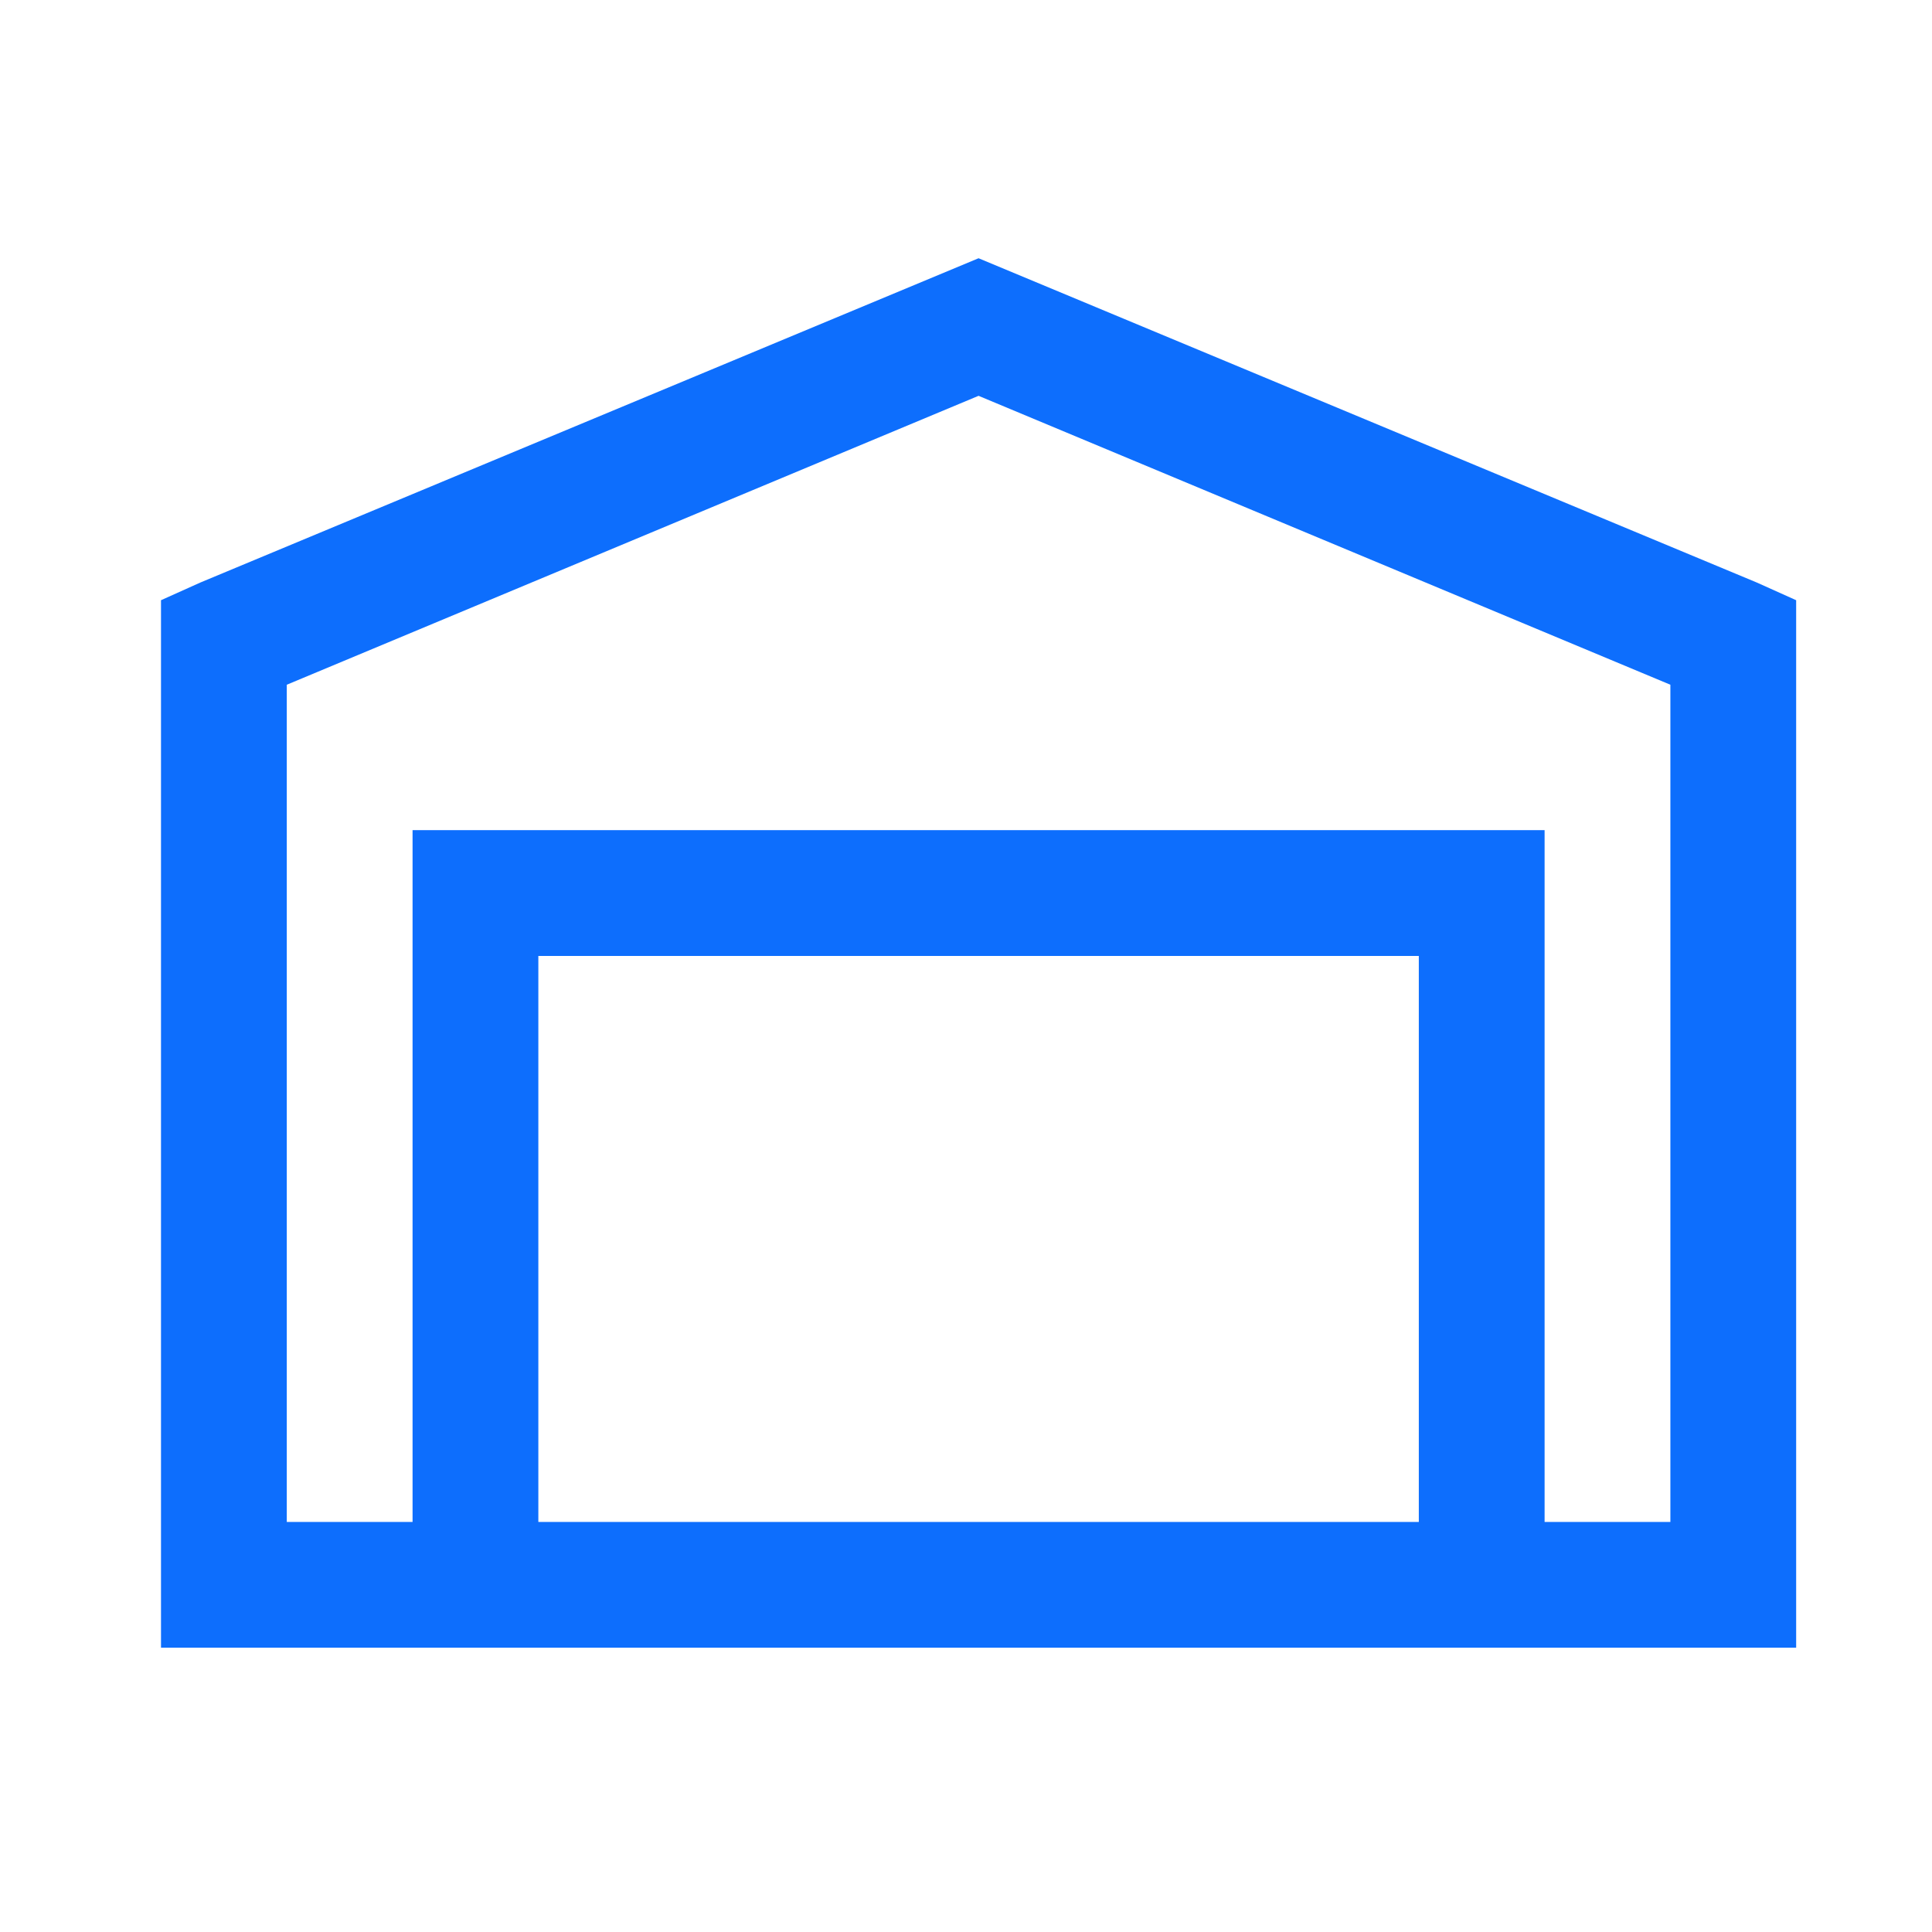
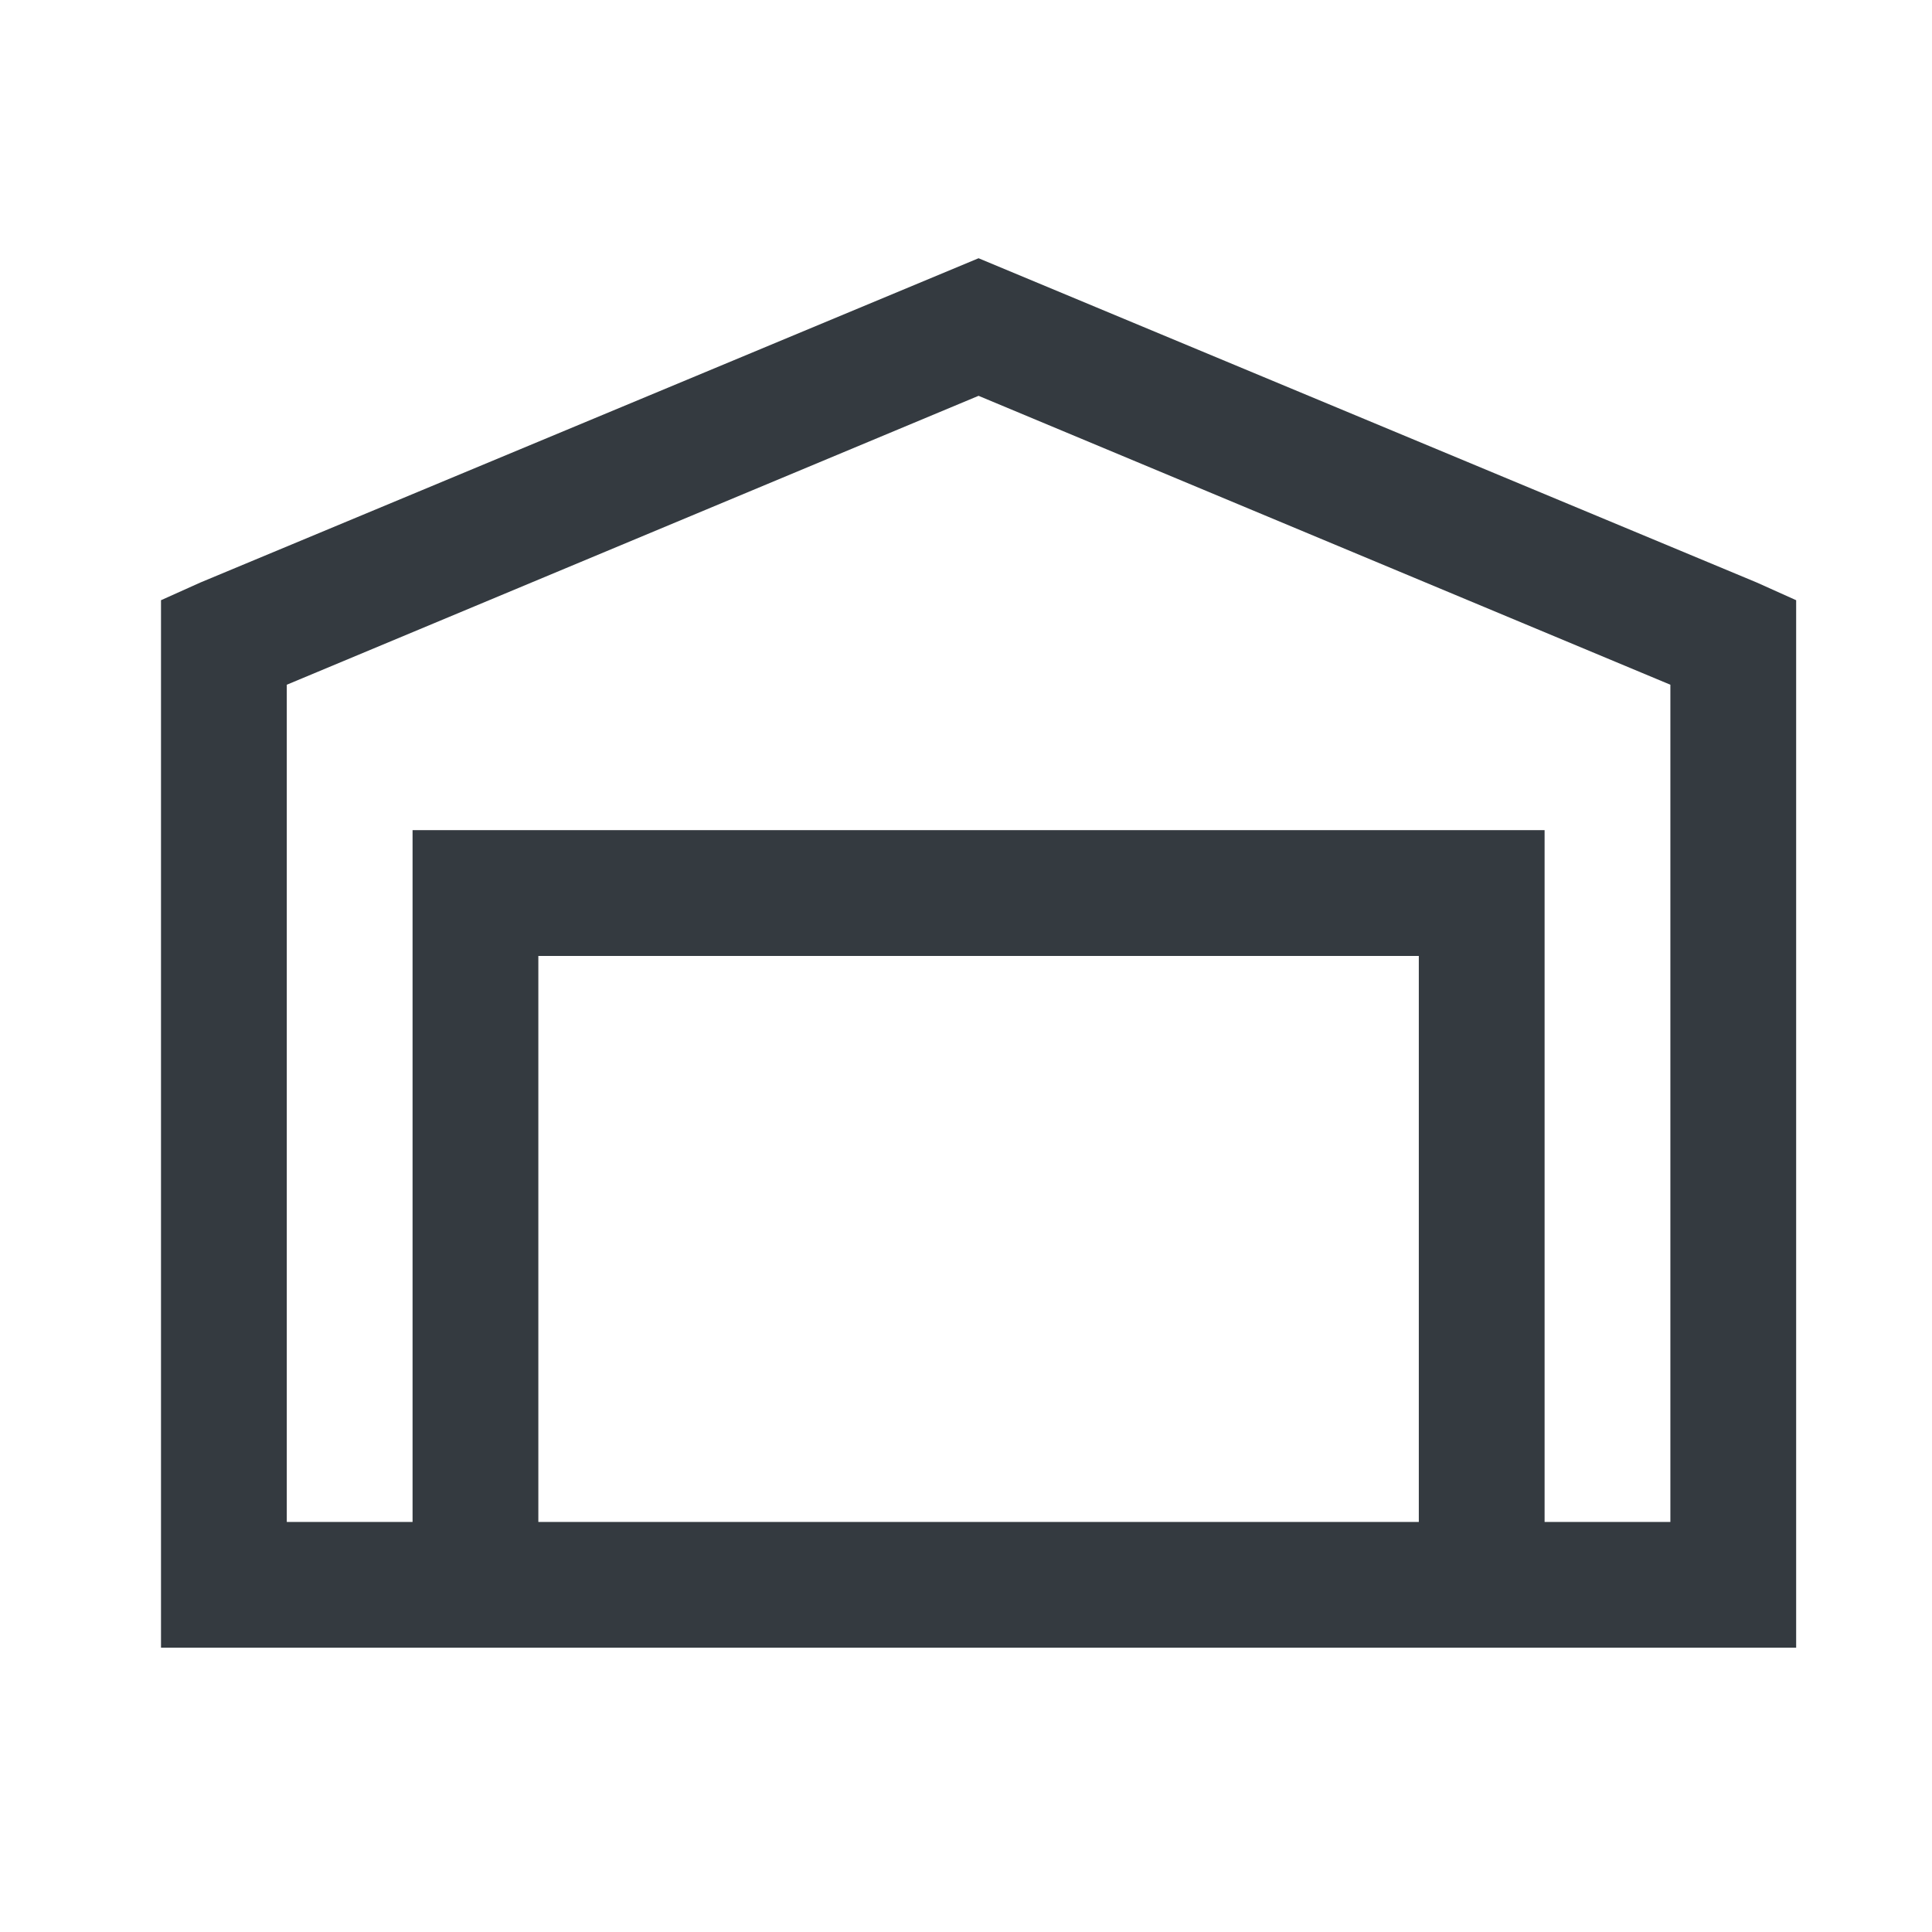
<svg xmlns="http://www.w3.org/2000/svg" width="48px" height="48px" viewBox="0 0 48 48" version="1.1">
  <g id="Icons/icons-category/warehouse" stroke="none" stroke-width="1" fill="none" fill-rule="evenodd">
-     <g id="icon-hangar" transform="translate(4, 6.416016)" fill="#0D6EFD">
+     <g id="icon-hangar" transform="translate(4, 6.416016)" fill="#343A40">
      <path d="M20.312,0 L0.977,8.057 L0,8.496 L0,34.521 L40.625,34.521 L40.625,8.496 L39.648,8.057 L20.312,0 Z M20.312,3.418 L37.5,10.596 L37.5,31.396 L34.375,31.396 L34.375,14.209 L6.25,14.209 L6.25,31.396 L3.125,31.396 L3.125,10.596 L20.312,3.418 Z M9.375,17.334 L31.25,17.334 L31.25,31.396 L9.375,31.396 L9.375,17.334 Z" id="Shape" />
    </g>
  </g>
</svg>
